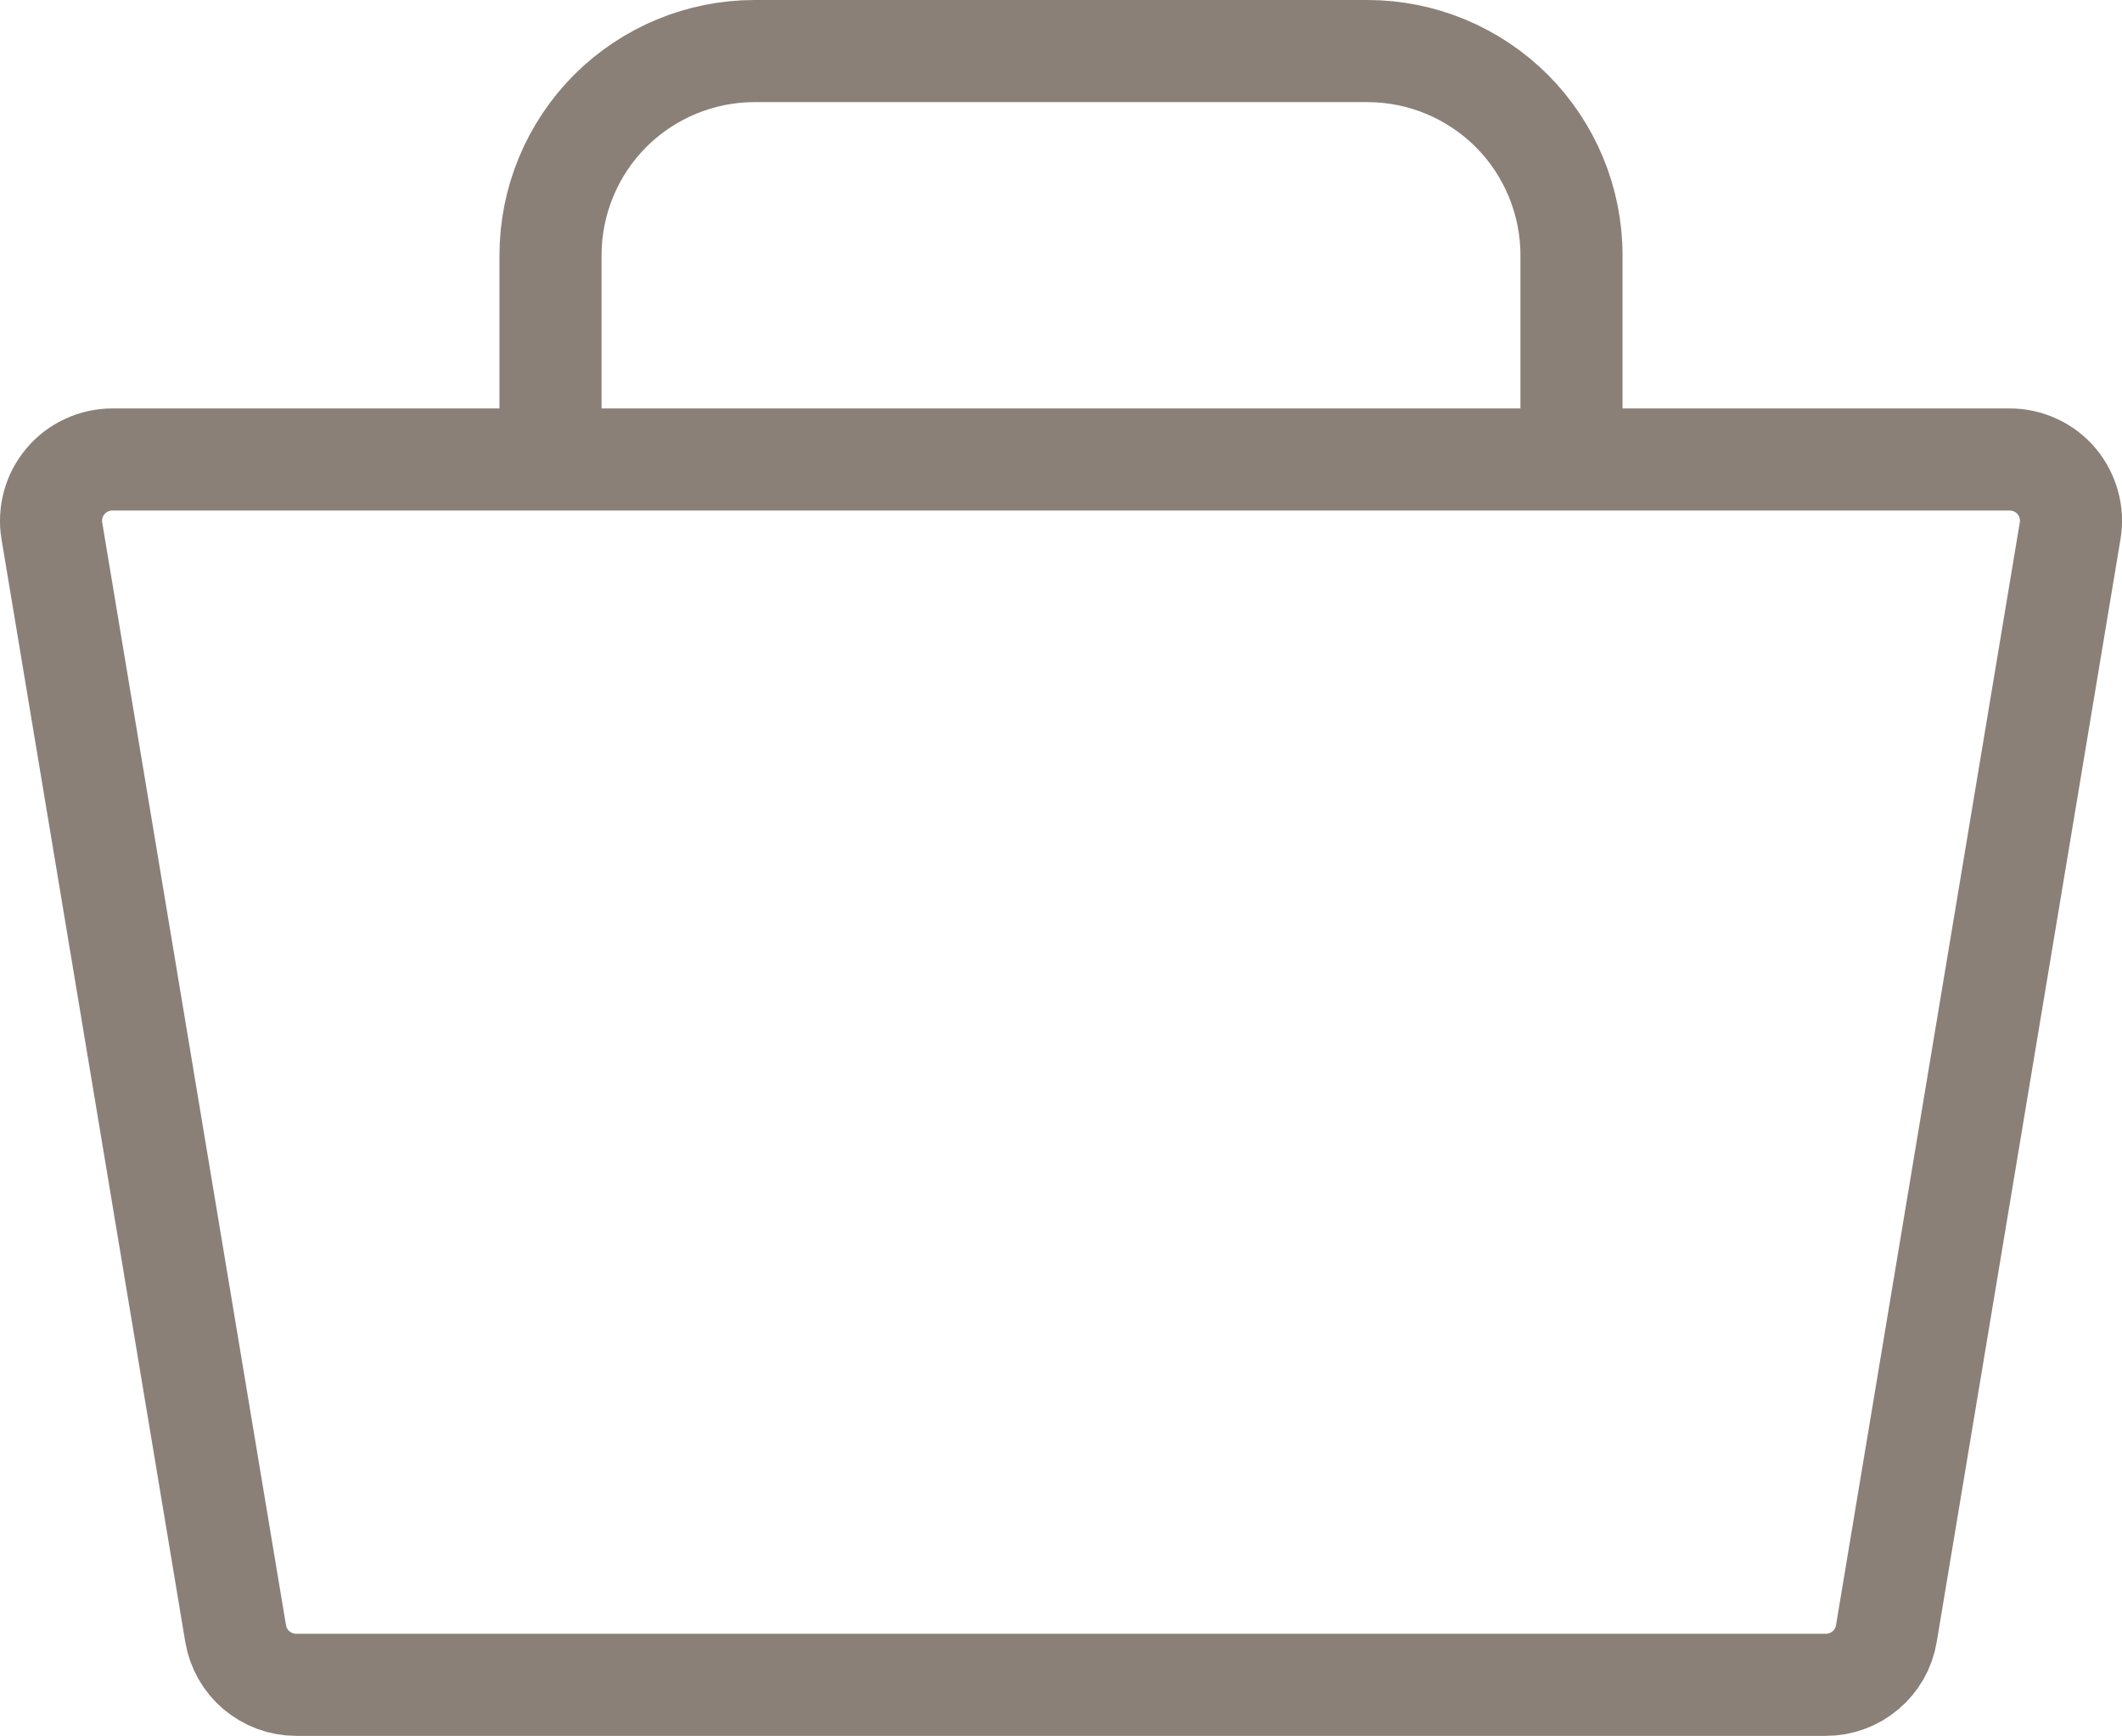
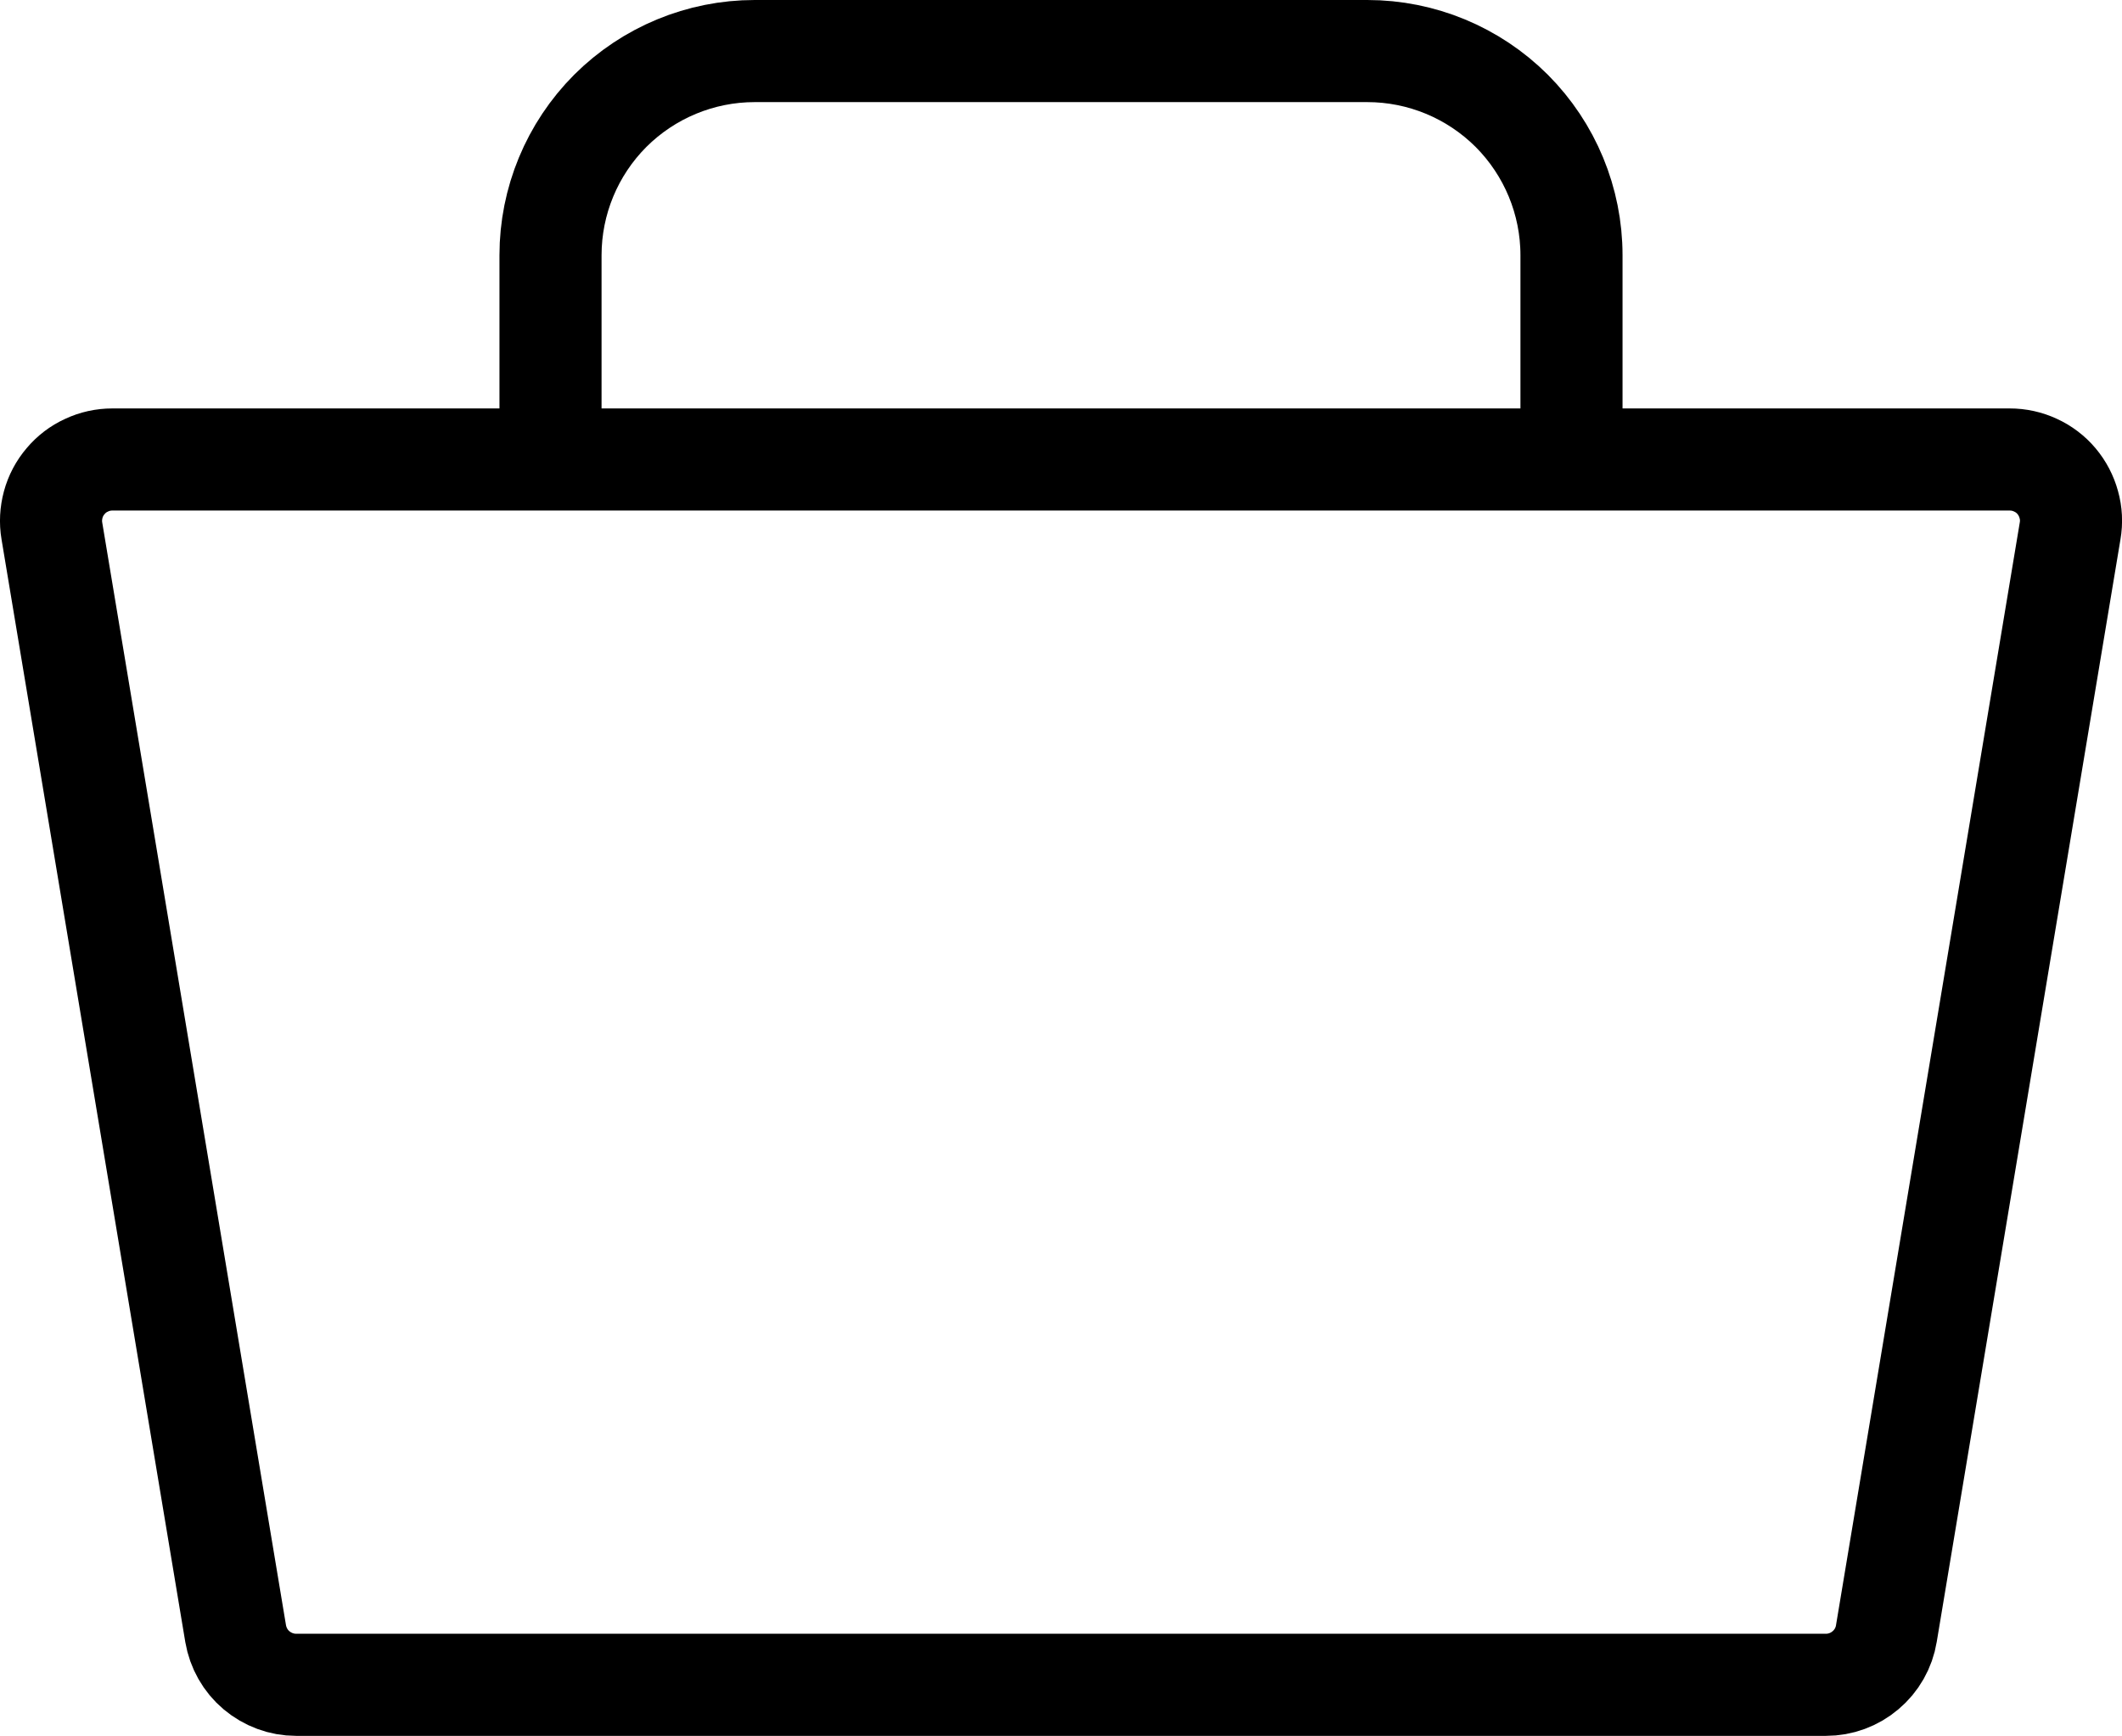
<svg xmlns="http://www.w3.org/2000/svg" preserveAspectRatio="none" overflow="visible" style="display: block;" width="15.588" height="12.75" viewBox="0 0 15.588 12.75" fill="none">
  <g id="Group">
-     <path id="Vector" d="M2.175 12.375H13.413C13.52 12.375 13.623 12.337 13.704 12.268C13.785 12.2 13.84 12.104 13.857 11.999L15.207 3.899C15.218 3.835 15.215 3.769 15.197 3.706C15.18 3.643 15.149 3.584 15.107 3.534C15.065 3.484 15.012 3.444 14.953 3.417C14.893 3.389 14.829 3.375 14.763 3.375H0.825C0.76 3.375 0.695 3.389 0.636 3.417C0.576 3.444 0.524 3.484 0.482 3.534C0.439 3.584 0.408 3.643 0.391 3.706C0.374 3.769 0.37 3.835 0.381 3.899L1.731 11.999C1.749 12.104 1.803 12.2 1.884 12.268C1.966 12.337 2.069 12.375 2.175 12.375Z" stroke="#8A8078" stroke-width="0.75" />
-     <path id="Vector_2" d="M4.044 3.375V1.875C4.044 1.477 4.202 1.096 4.483 0.814C4.765 0.533 5.146 0.375 5.544 0.375H10.044C10.442 0.375 10.823 0.533 11.105 0.814C11.386 1.096 11.544 1.477 11.544 1.875V3.375" stroke="#8A8078" stroke-width="0.75" />
+     <path id="Vector" d="M2.175 12.375H13.413C13.52 12.375 13.623 12.337 13.704 12.268C13.785 12.2 13.84 12.104 13.857 11.999L15.207 3.899C15.218 3.835 15.215 3.769 15.197 3.706C15.18 3.643 15.149 3.584 15.107 3.534C15.065 3.484 15.012 3.444 14.953 3.417C14.893 3.389 14.829 3.375 14.763 3.375H0.825C0.76 3.375 0.695 3.389 0.636 3.417C0.576 3.444 0.524 3.484 0.482 3.534C0.439 3.584 0.408 3.643 0.391 3.706C0.374 3.769 0.37 3.835 0.381 3.899L1.731 11.999C1.749 12.104 1.803 12.2 1.884 12.268C1.966 12.337 2.069 12.375 2.175 12.375Z" stroke="currentColor" stroke-width="0.75" />
+     <path id="Vector_2" d="M4.044 3.375V1.875C4.044 1.477 4.202 1.096 4.483 0.814C4.765 0.533 5.146 0.375 5.544 0.375H10.044C10.442 0.375 10.823 0.533 11.105 0.814C11.386 1.096 11.544 1.477 11.544 1.875V3.375" stroke="currentColor" stroke-width="0.75" />
  </g>
</svg>
